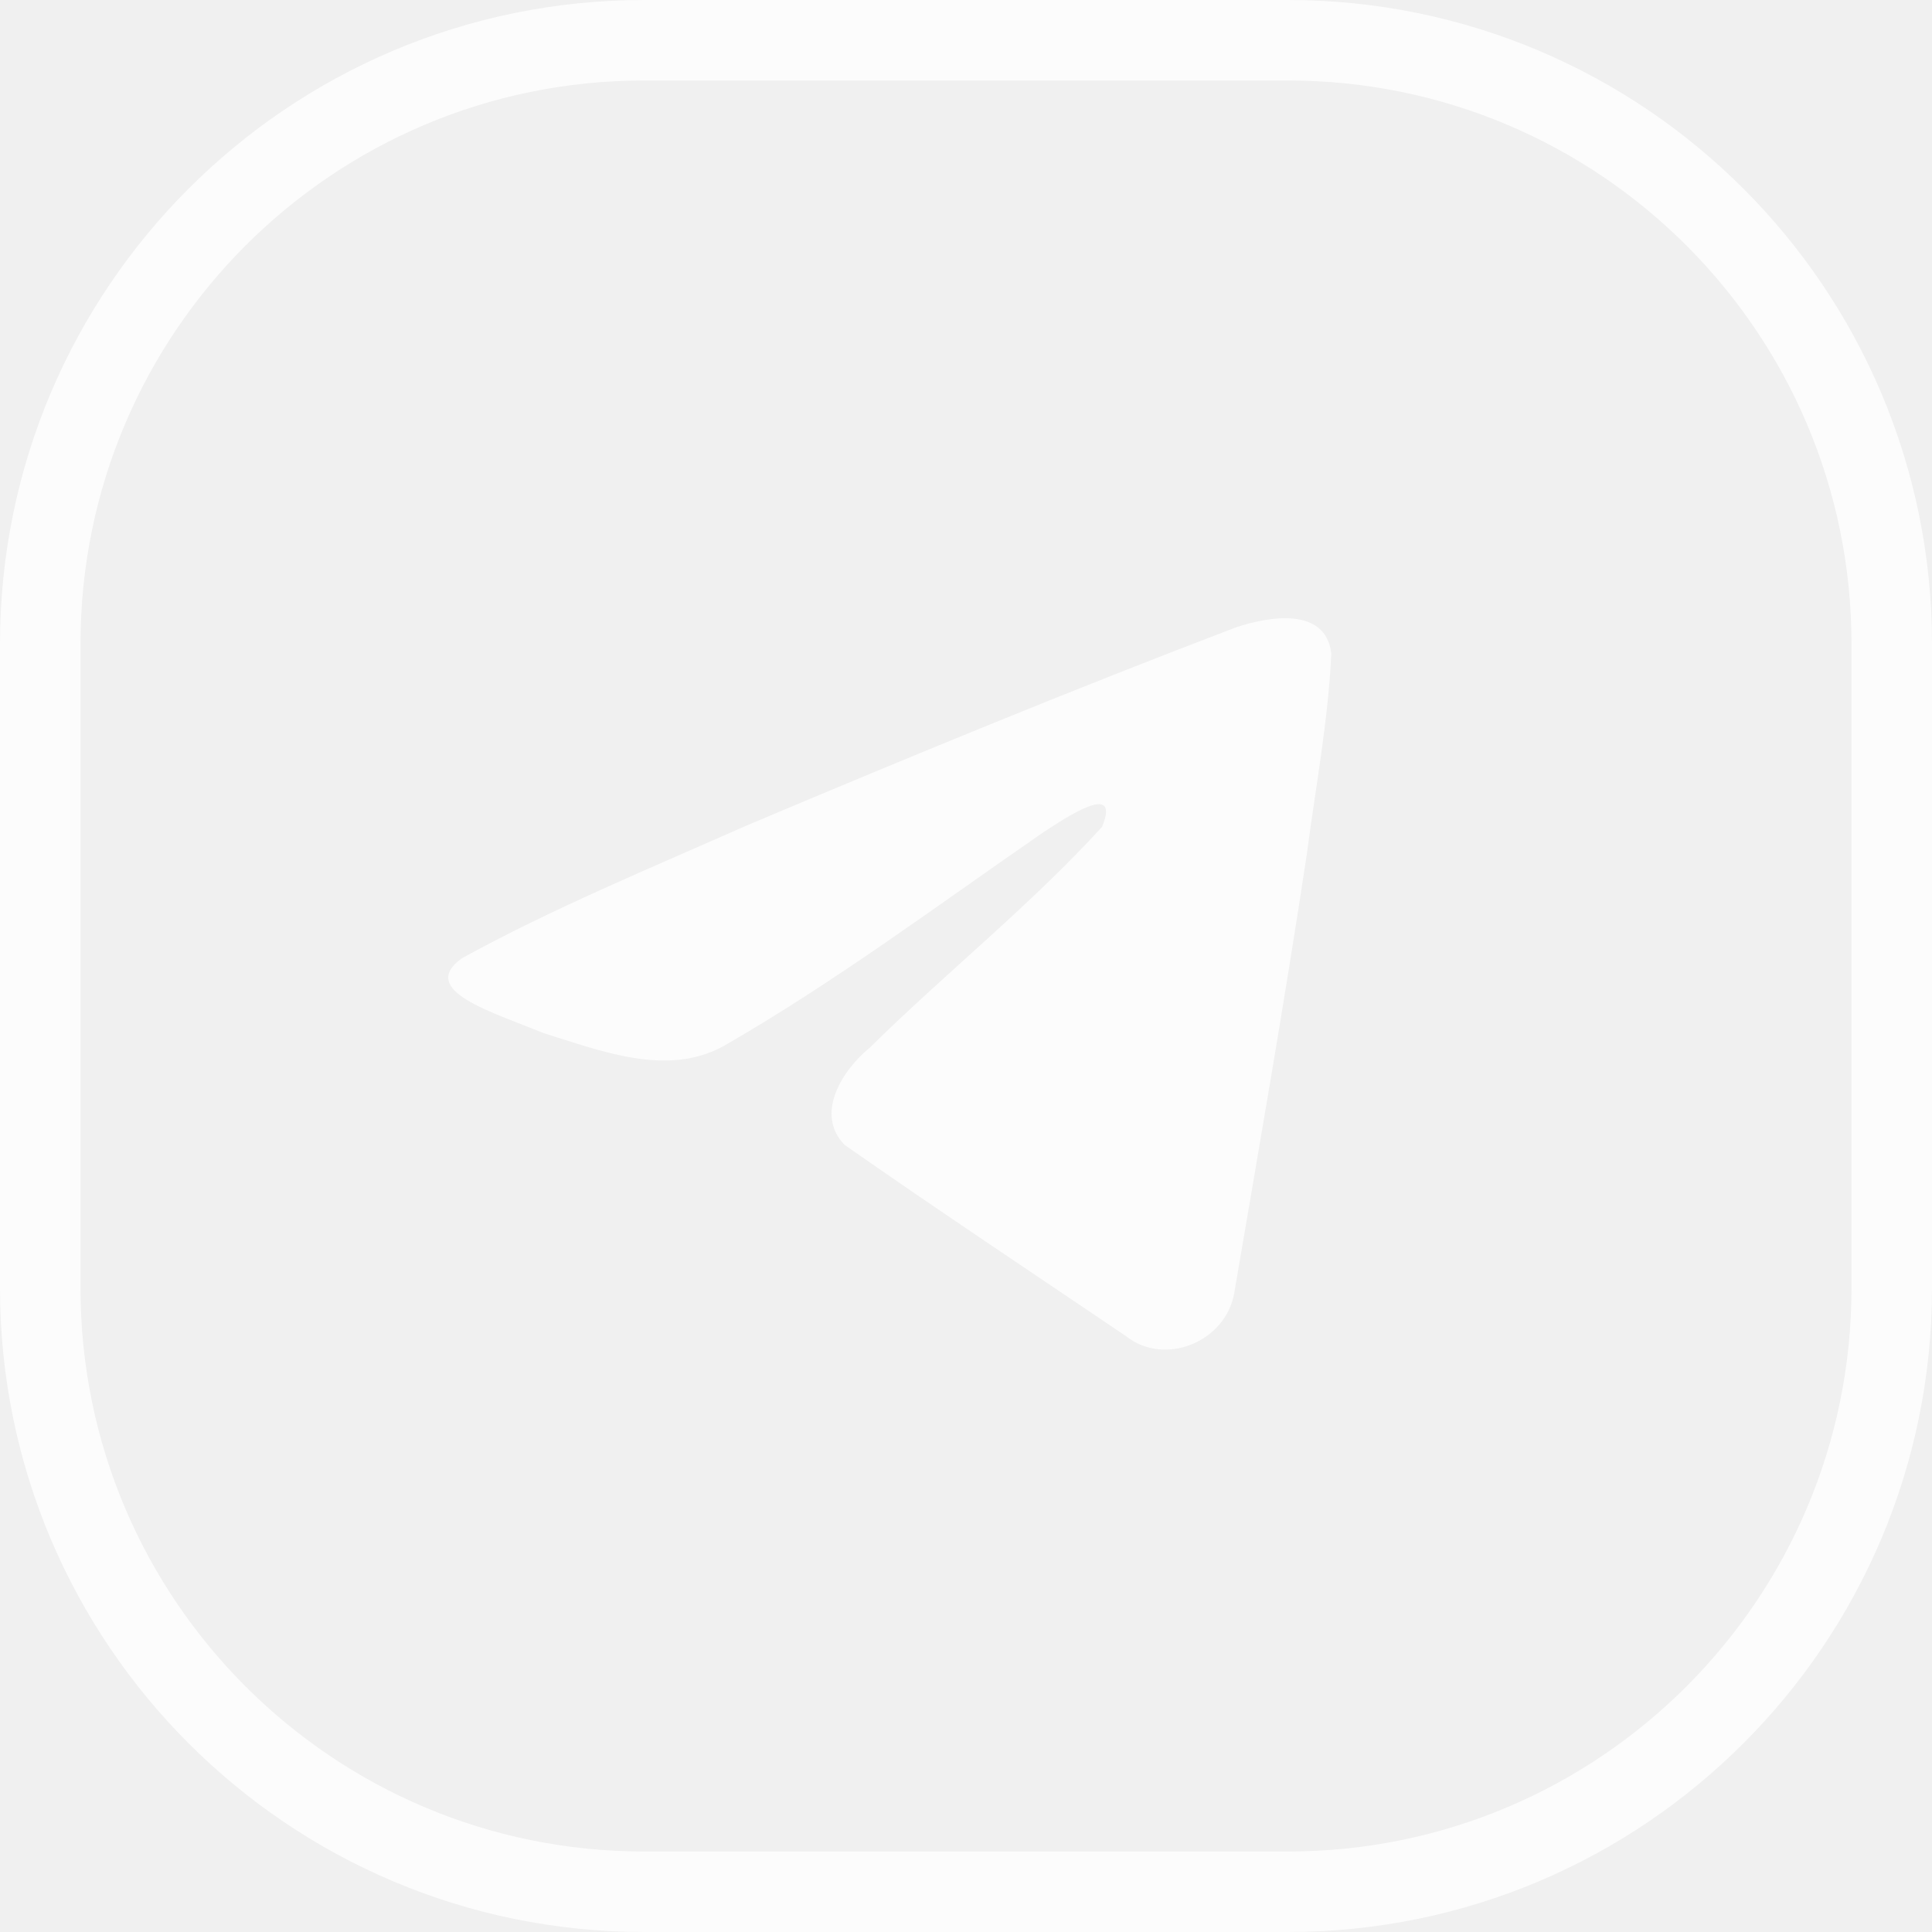
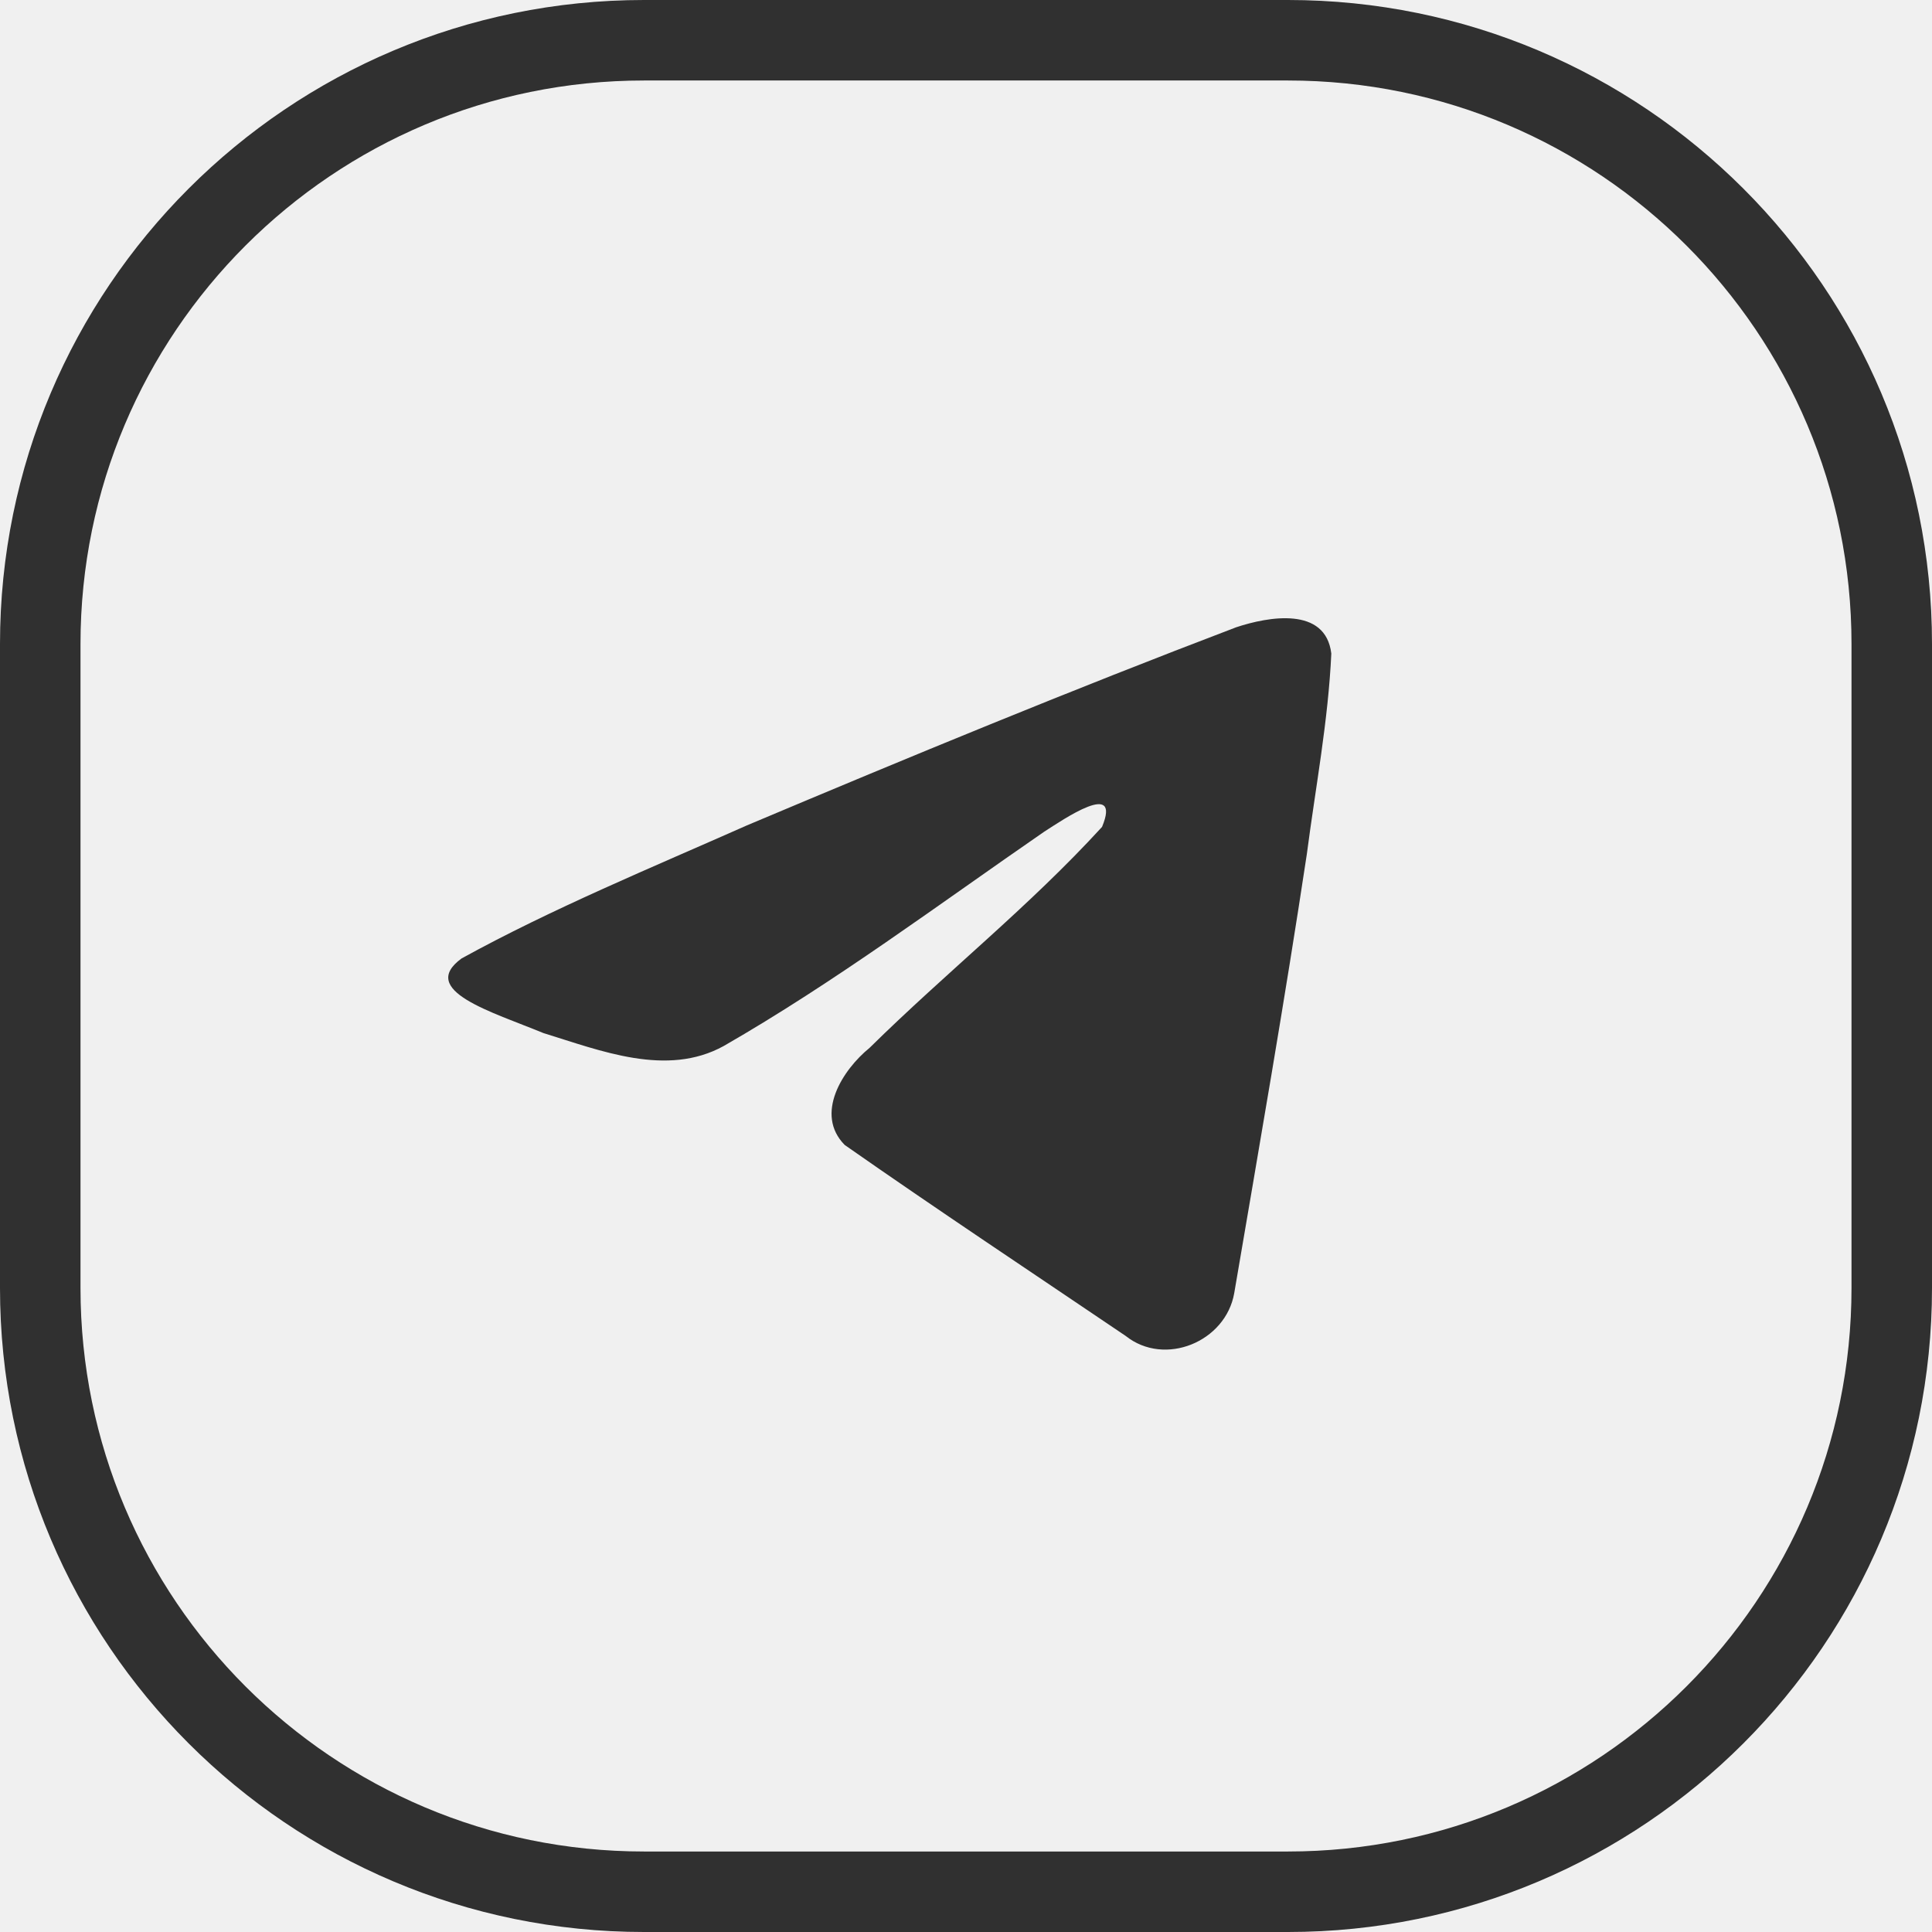
<svg xmlns="http://www.w3.org/2000/svg" width="24" height="24" viewBox="0 0 24 24" fill="none">
-   <rect x="0.5" y="0.5" width="23" height="23" rx="7.5" stroke="white" stroke-opacity="0.8" />
-   <path d="M5.734 11.906C6.856 11.288 8.109 10.772 9.279 10.253C11.293 9.404 13.315 8.569 15.357 7.792C15.754 7.66 16.468 7.53 16.538 8.119C16.5 8.953 16.342 9.781 16.234 10.61C15.959 12.432 15.642 14.248 15.332 16.064C15.226 16.669 14.468 16.982 13.983 16.595C12.818 15.807 11.644 15.028 10.493 14.223C10.116 13.84 10.466 13.29 10.802 13.017C11.762 12.071 12.78 11.267 13.69 10.272C13.935 9.68 13.21 10.179 12.971 10.332C11.657 11.238 10.375 12.198 8.99 12.994C8.282 13.384 7.458 13.051 6.75 12.833C6.116 12.571 5.187 12.306 5.734 11.906L5.734 11.906Z" fill="white" fill-opacity="0.8" />
+   <rect x="0.5" y="0.5" width="23" height="23" rx="7.5" stroke="currentColor" stroke-opacity="0.8" />
+   <path d="M5.734 11.906C6.856 11.288 8.109 10.772 9.279 10.253C11.293 9.404 13.315 8.569 15.357 7.792C15.754 7.66 16.468 7.53 16.538 8.119C16.5 8.953 16.342 9.781 16.234 10.61C15.959 12.432 15.642 14.248 15.332 16.064C15.226 16.669 14.468 16.982 13.983 16.595C12.818 15.807 11.644 15.028 10.493 14.223C10.116 13.84 10.466 13.29 10.802 13.017C11.762 12.071 12.78 11.267 13.69 10.272C13.935 9.68 13.21 10.179 12.971 10.332C11.657 11.238 10.375 12.198 8.99 12.994C8.282 13.384 7.458 13.051 6.75 12.833C6.116 12.571 5.187 12.306 5.734 11.906L5.734 11.906Z" fill="currentColor" fill-opacity="0.8" />
</svg>
